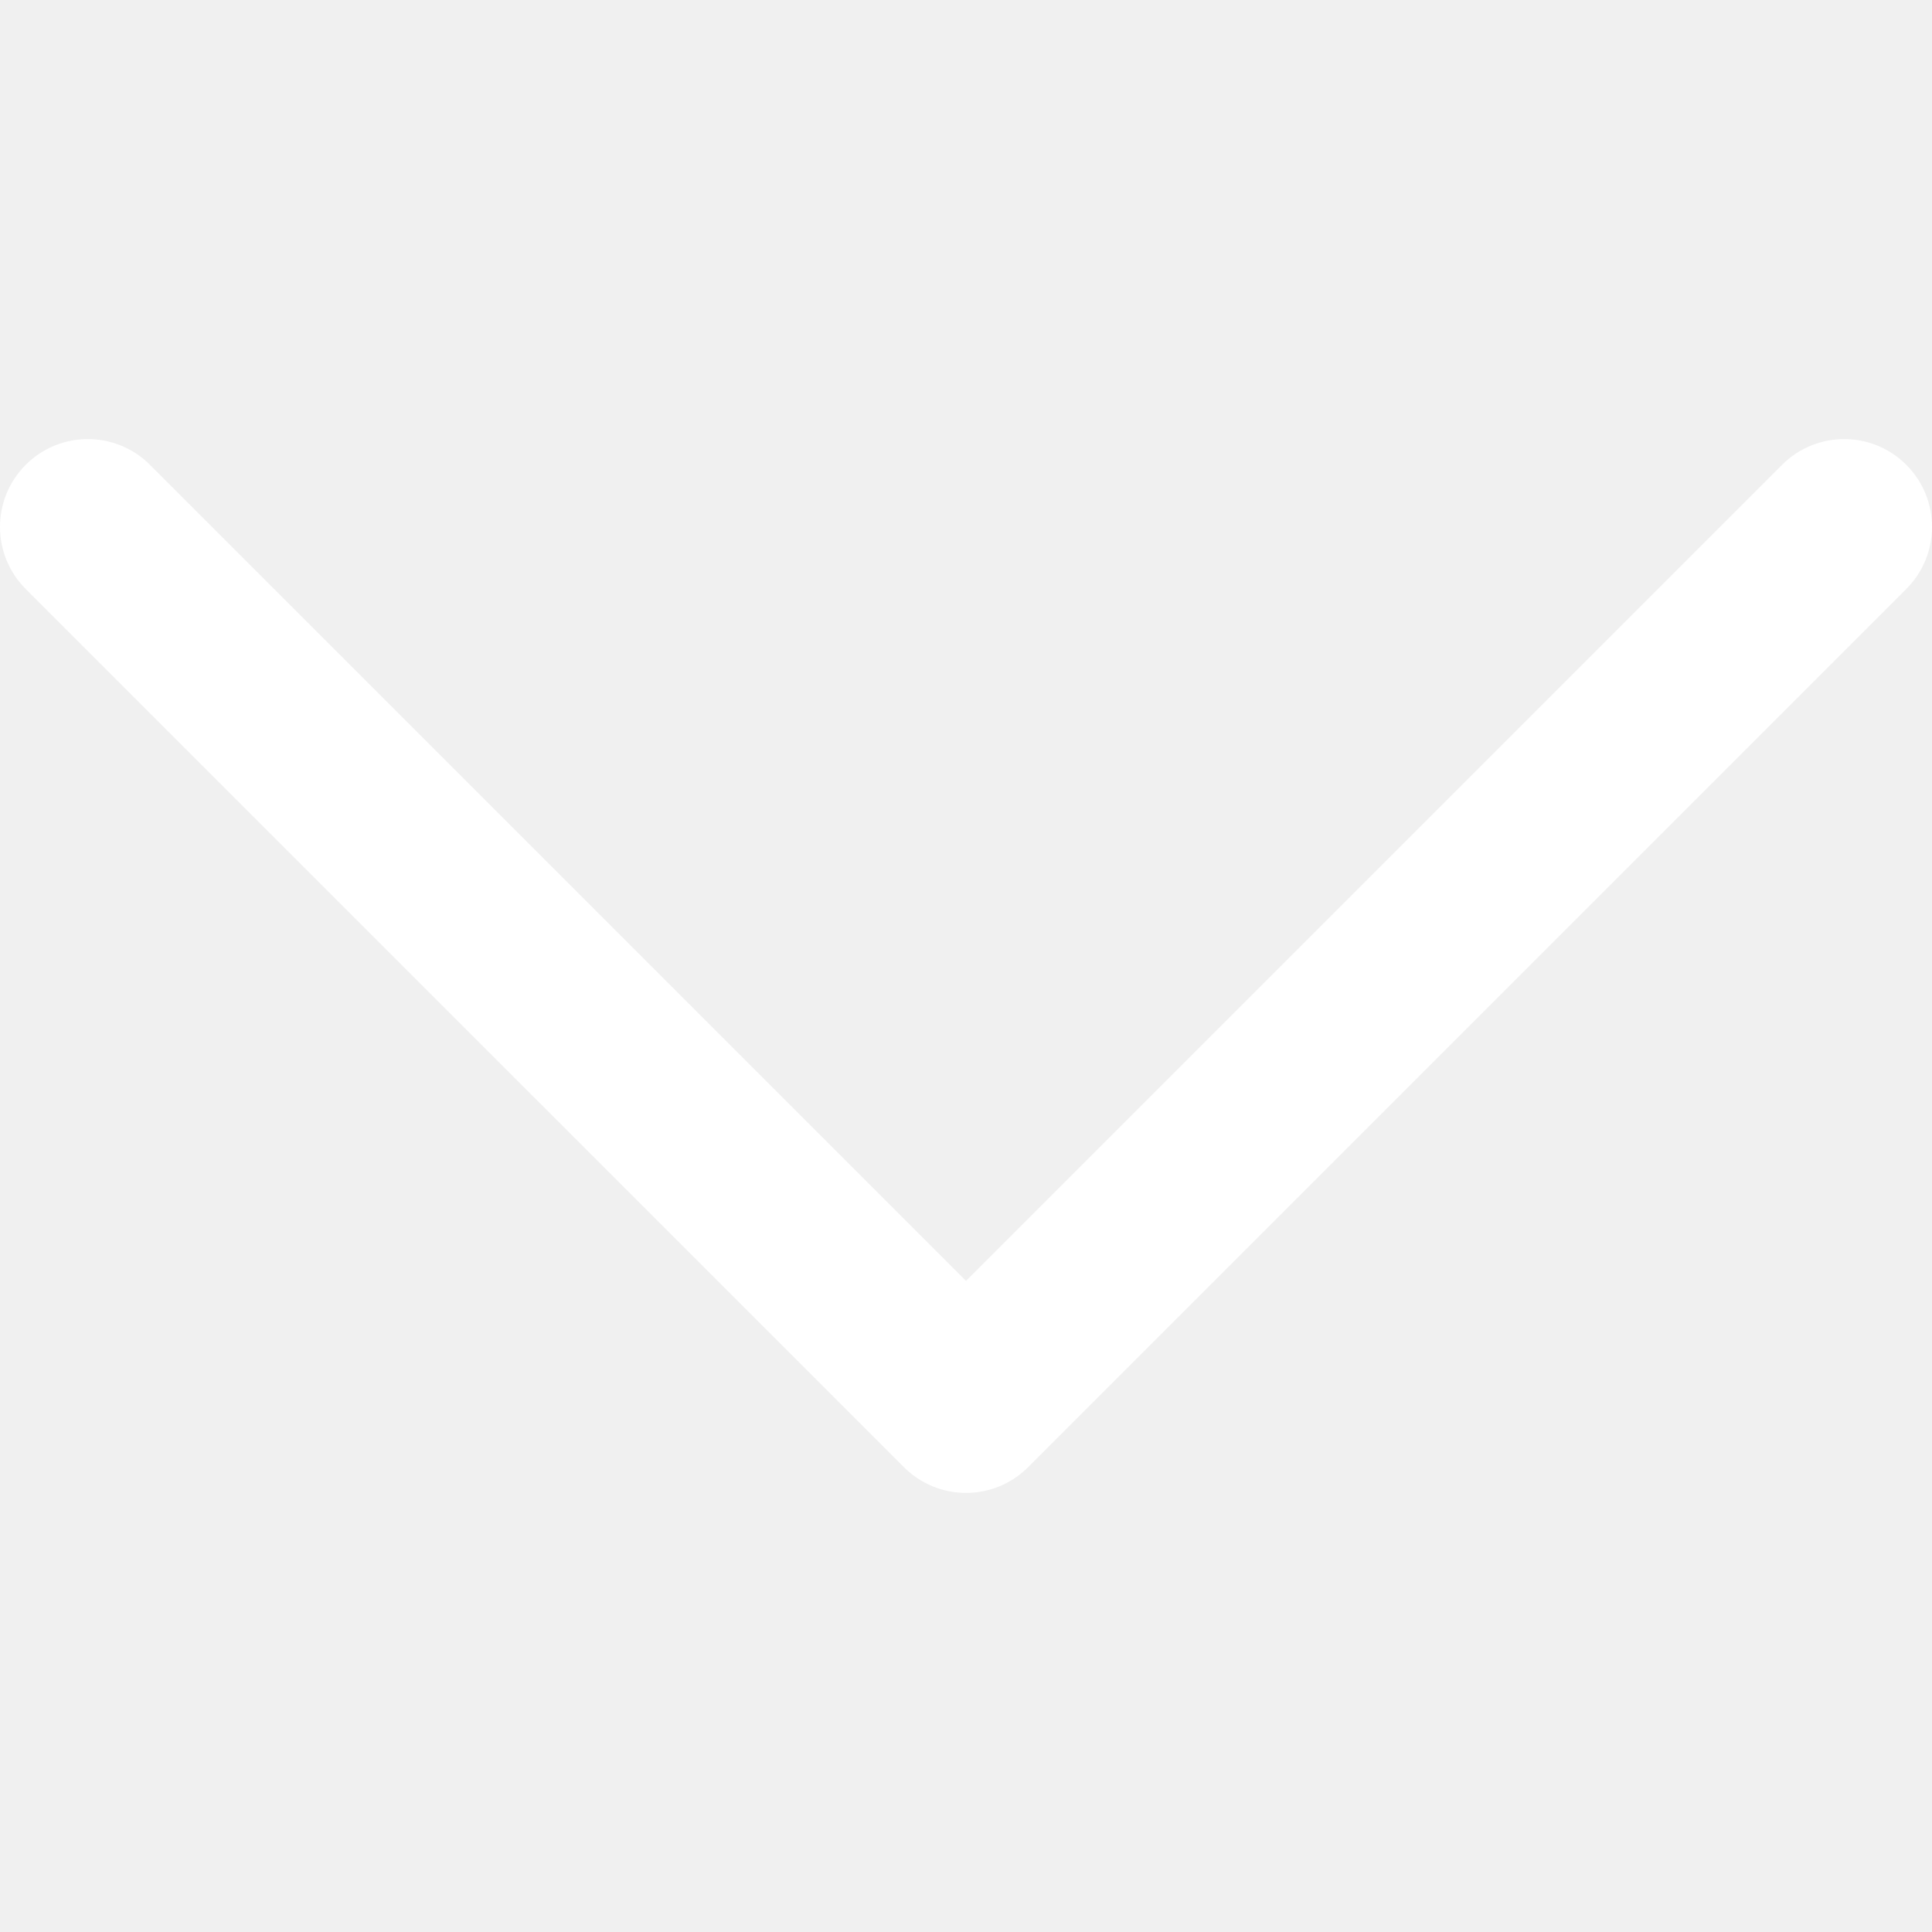
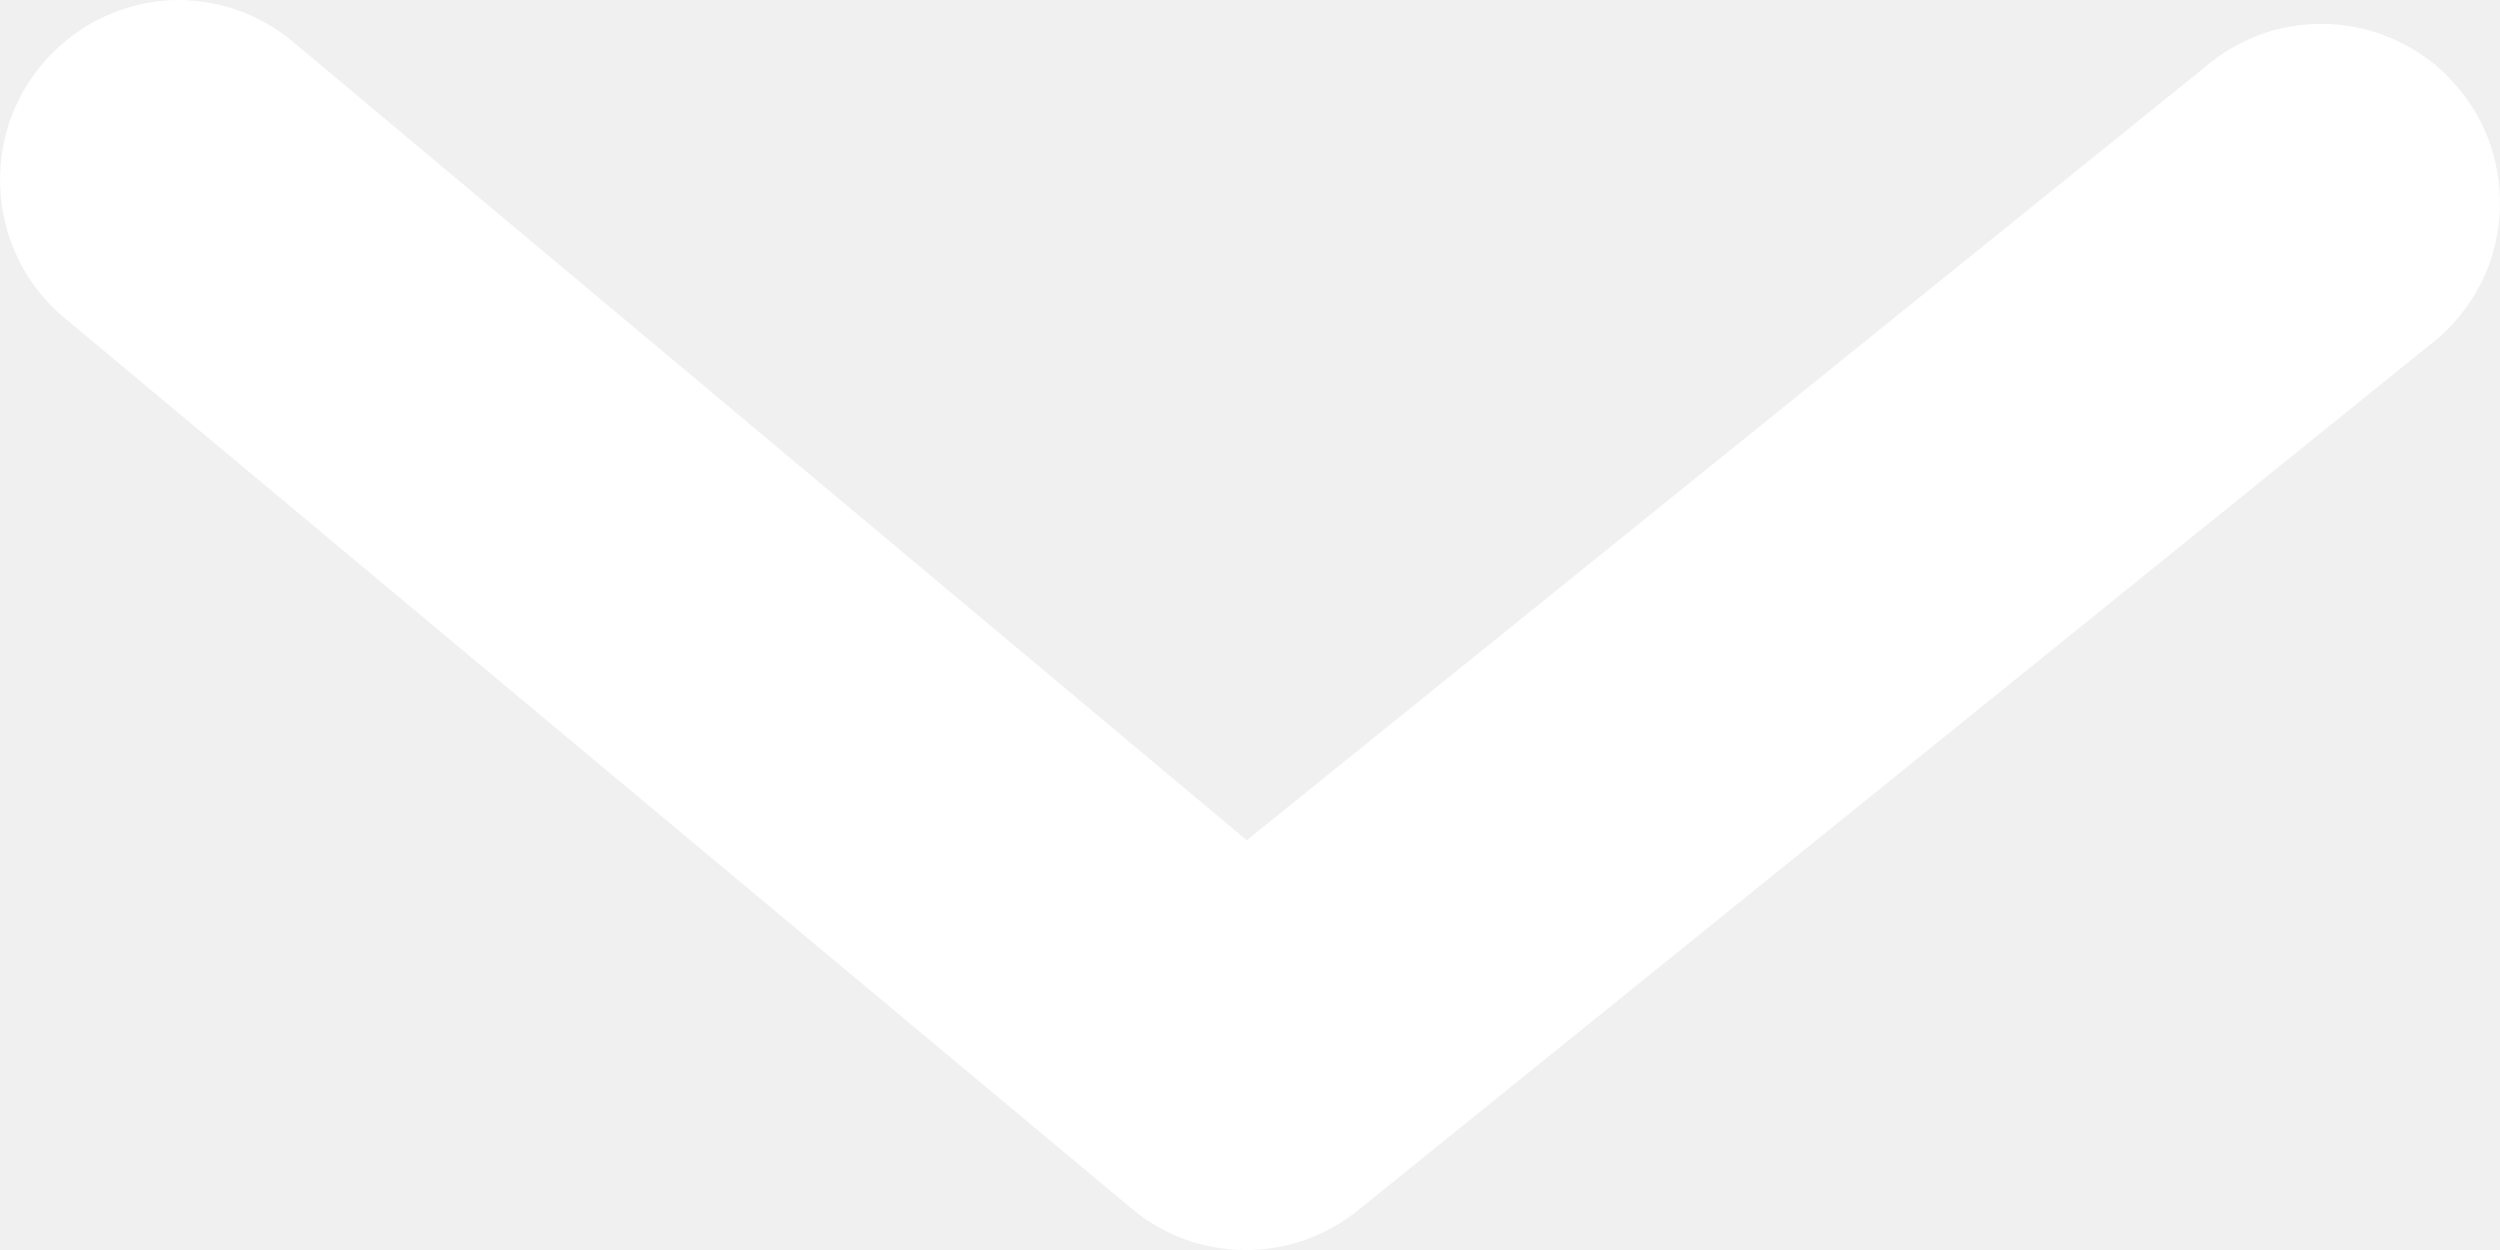
- <svg xmlns="http://www.w3.org/2000/svg" version="1.1" id="Layer_1" x="0px" y="0px" viewBox="0 0 330 330" style="enable-background:new 0 0 330 330;" xml:space="preserve">
-   <path id="XMLID_225_" fill="#FFFFFF" d="M325.607,79.393c-5.857-5.857-15.355-5.858-21.213,0.001l-139.39,139.393L25.607,79.393  c-5.857-5.857-15.355-5.858-21.213,0.001c-5.858,5.858-5.858,15.355,0,21.213l150.004,150c2.813,2.813,6.628,4.393,10.606,4.393  s7.794-1.581,10.606-4.394l149.996-150C331.465,94.749,331.465,85.251,325.607,79.393z" />
-   <g>
- </g>
-   <g>
- </g>
-   <g>
- </g>
-   <g>
- </g>
-   <g>
- </g>
-   <g>
- </g>
-   <g>
- </g>
-   <g>
- </g>
-   <g>
- </g>
-   <g>
- </g>
-   <g>
- </g>
-   <g>
- </g>
-   <g>
- </g>
-   <g>
- </g>
-   <g>
- </g>
+ <svg xmlns="http://www.w3.org/2000/svg" width="10" height="5" viewBox="0 0 10 5" fill="none">
+   <path d="M0.712 1.09536e-06C0.878 -0 1.04 0.058 1.168 0.164L4.987 3.361L8.813 0.274C8.886 0.21 8.97 0.162 9.062 0.131C9.153 0.101 9.25 0.09 9.346 0.098C9.442 0.106 9.535 0.134 9.62 0.179C9.706 0.224 9.781 0.286 9.841 0.362C9.902 0.437 9.947 0.523 9.973 0.616C9.999 0.709 10.006 0.806 9.994 0.902C9.982 0.998 9.951 1.09 9.902 1.173C9.853 1.256 9.788 1.329 9.711 1.386L5.436 4.838C5.308 4.943 5.148 5 4.983 5C4.818 5 4.658 4.943 4.531 4.838L0.256 1.27C0.143 1.176 0.063 1.049 0.025 0.907C-0.013 0.765 -0.007 0.614 0.042 0.476C0.092 0.338 0.183 0.218 0.303 0.133C0.422 0.048 0.565 0.001 0.712 1.09536e-06Z" fill="white" />
</svg>
